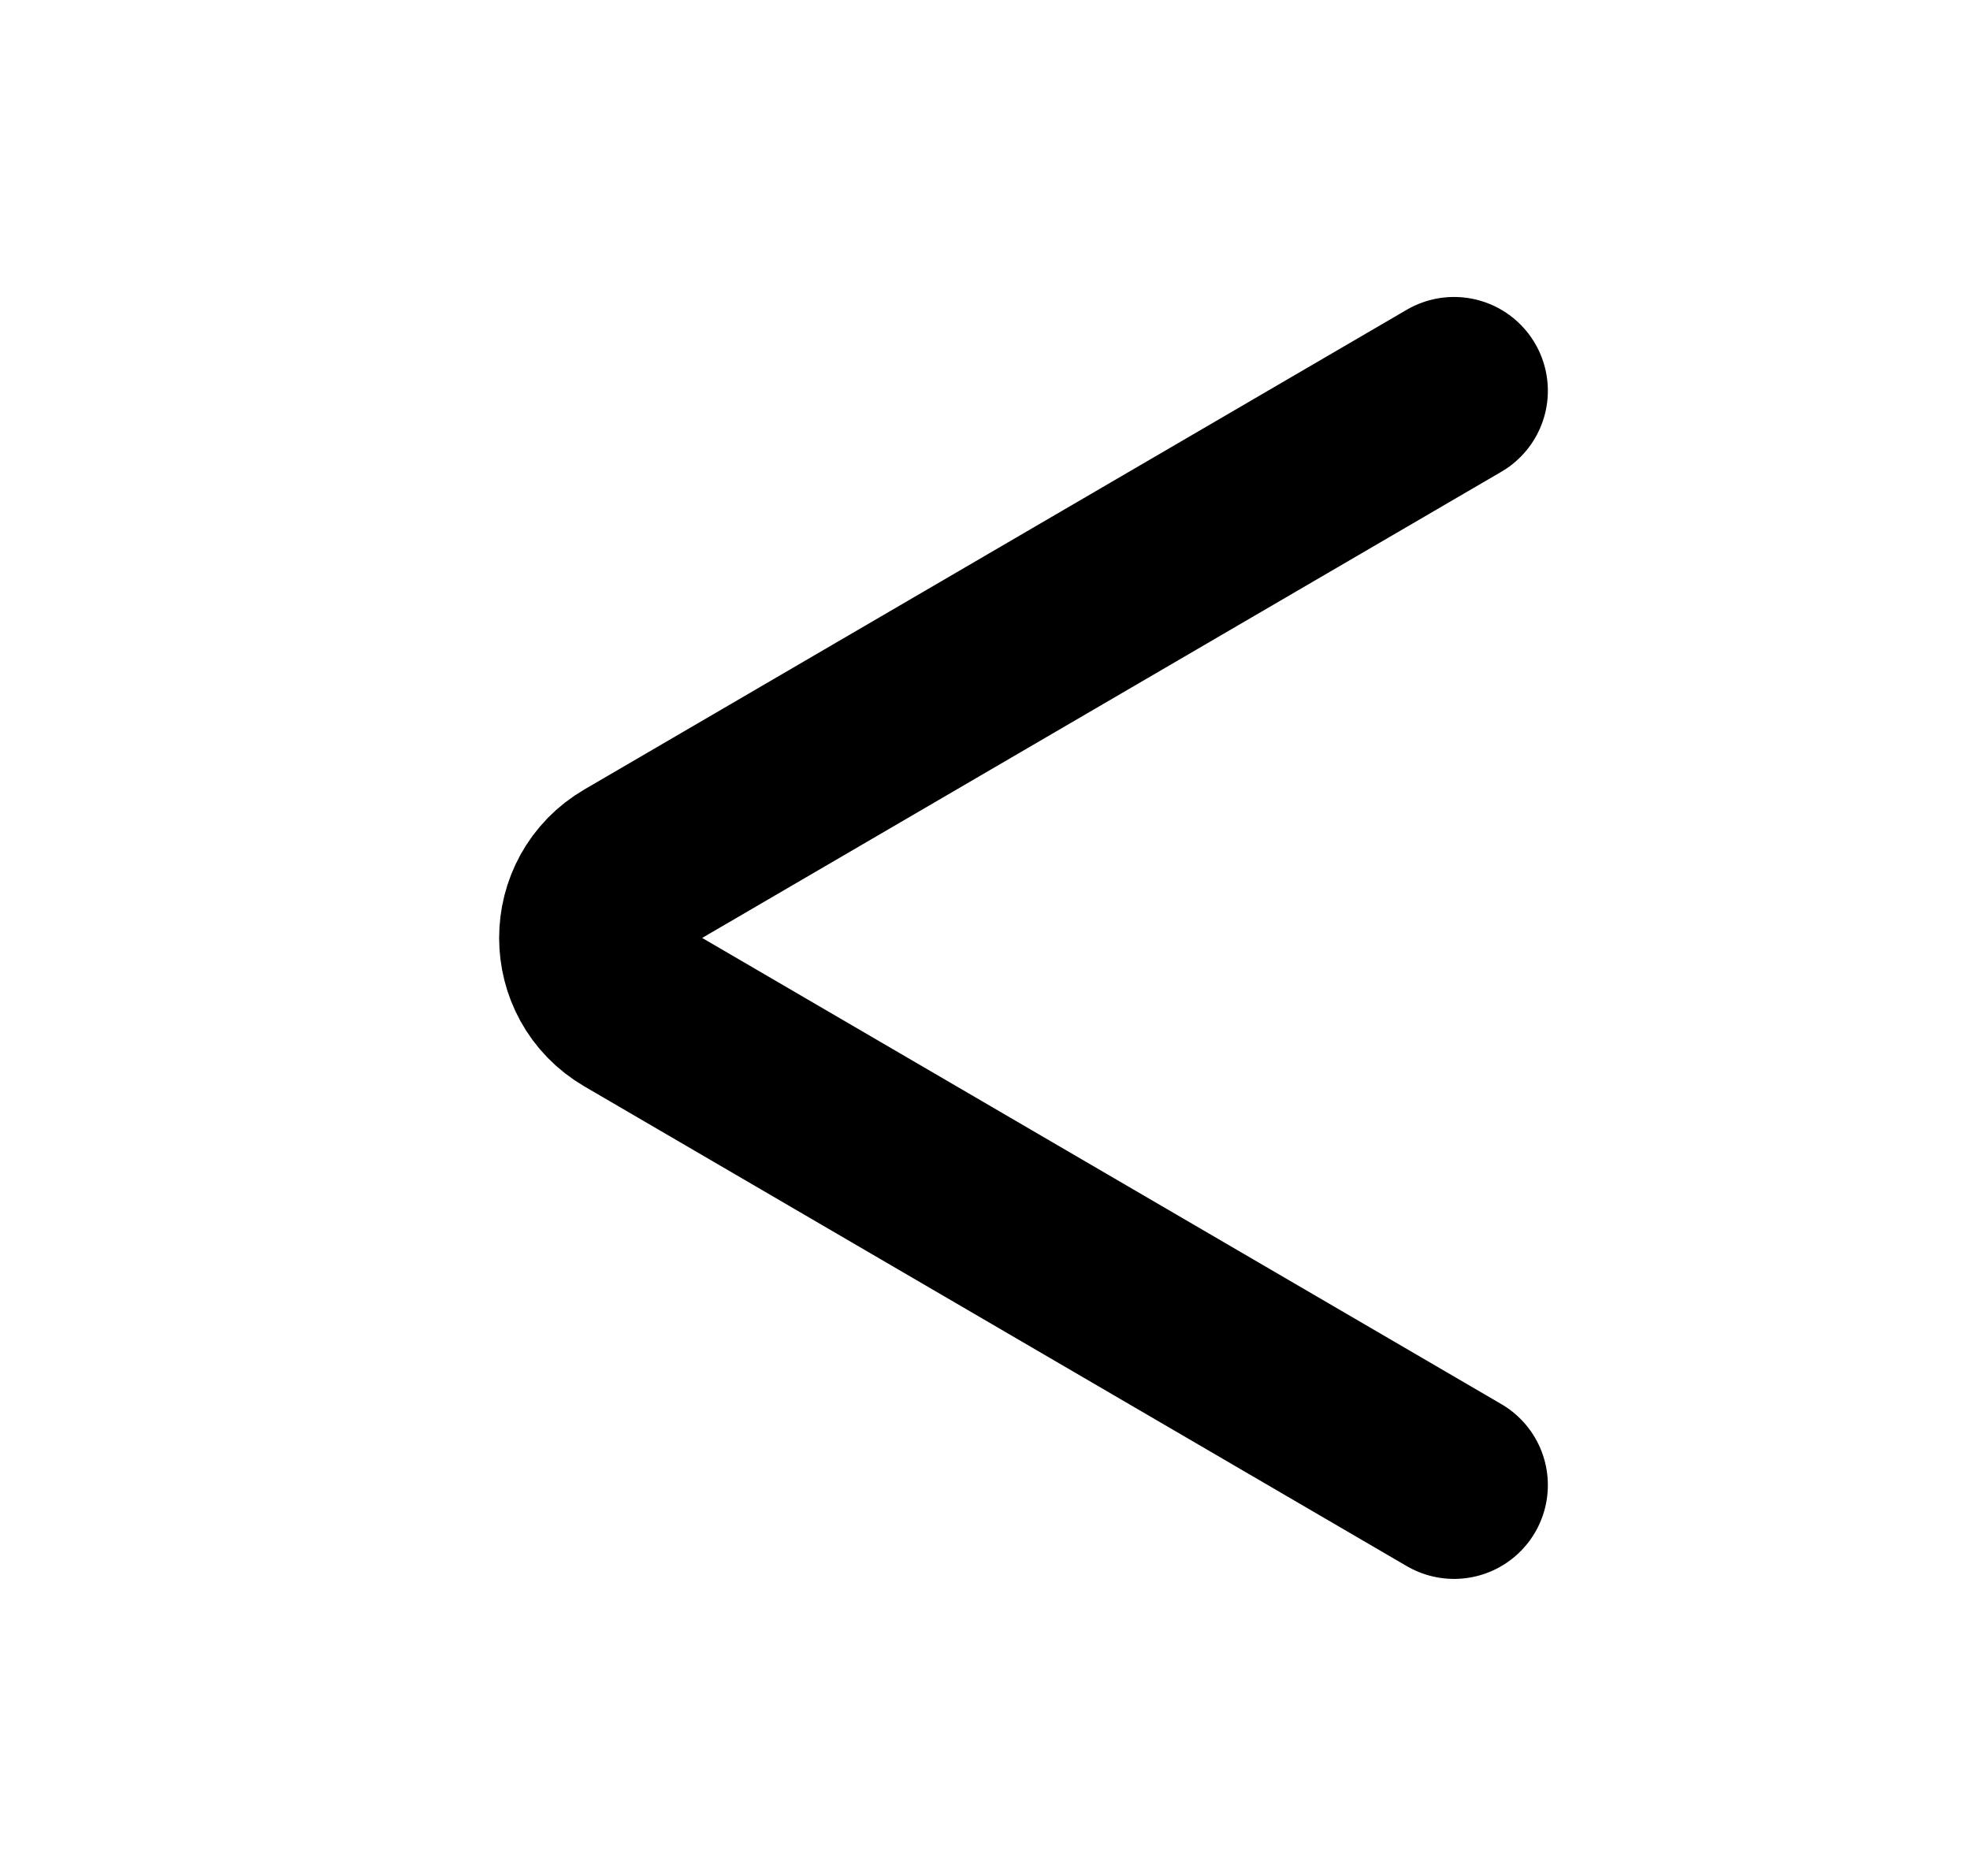
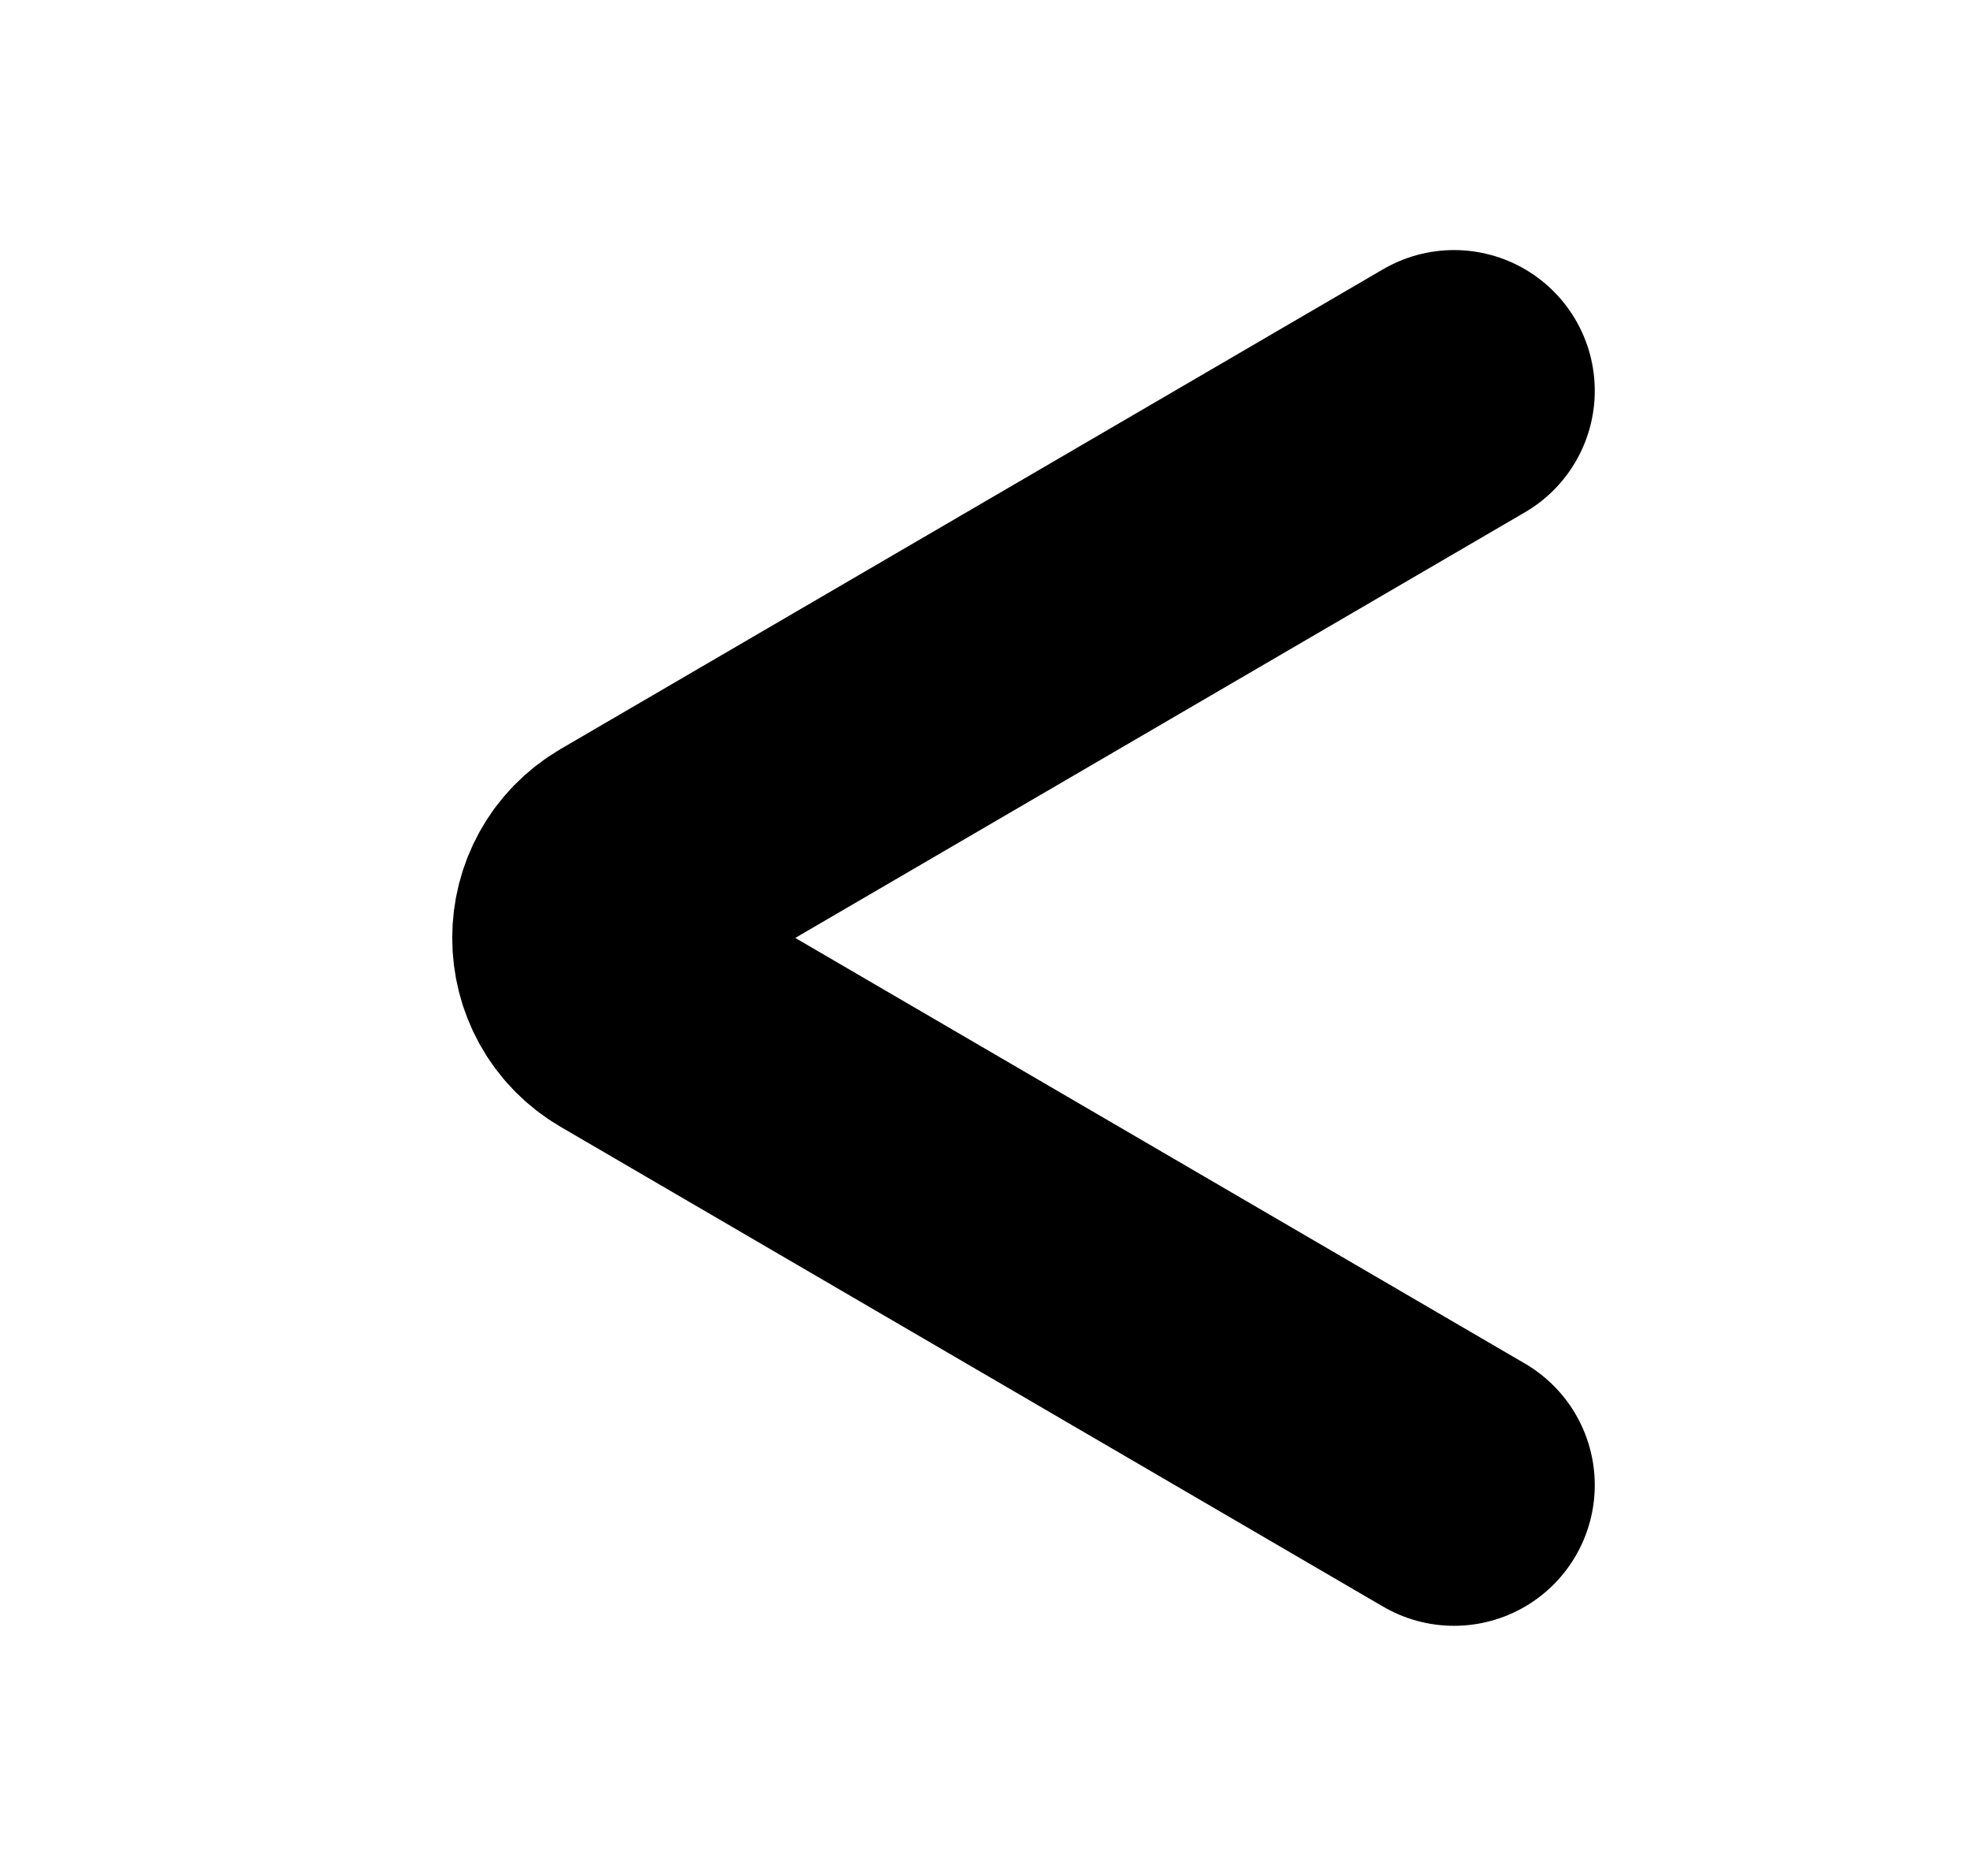
<svg xmlns="http://www.w3.org/2000/svg" width="21" height="20" viewBox="0 0 21 20" fill="none">
-   <path d="M15.5 4.166L6.734 9.28C6.183 9.601 6.183 10.398 6.734 10.719L15.5 15.833" stroke="currentColor" stroke-width="2" stroke-linecap="round" />
+   <path d="M15.5 4.166L6.734 9.28C6.183 9.601 6.183 10.398 6.734 10.719L15.5 15.833" stroke="currentColor" stroke-width="3" stroke-linecap="round" />
</svg>
